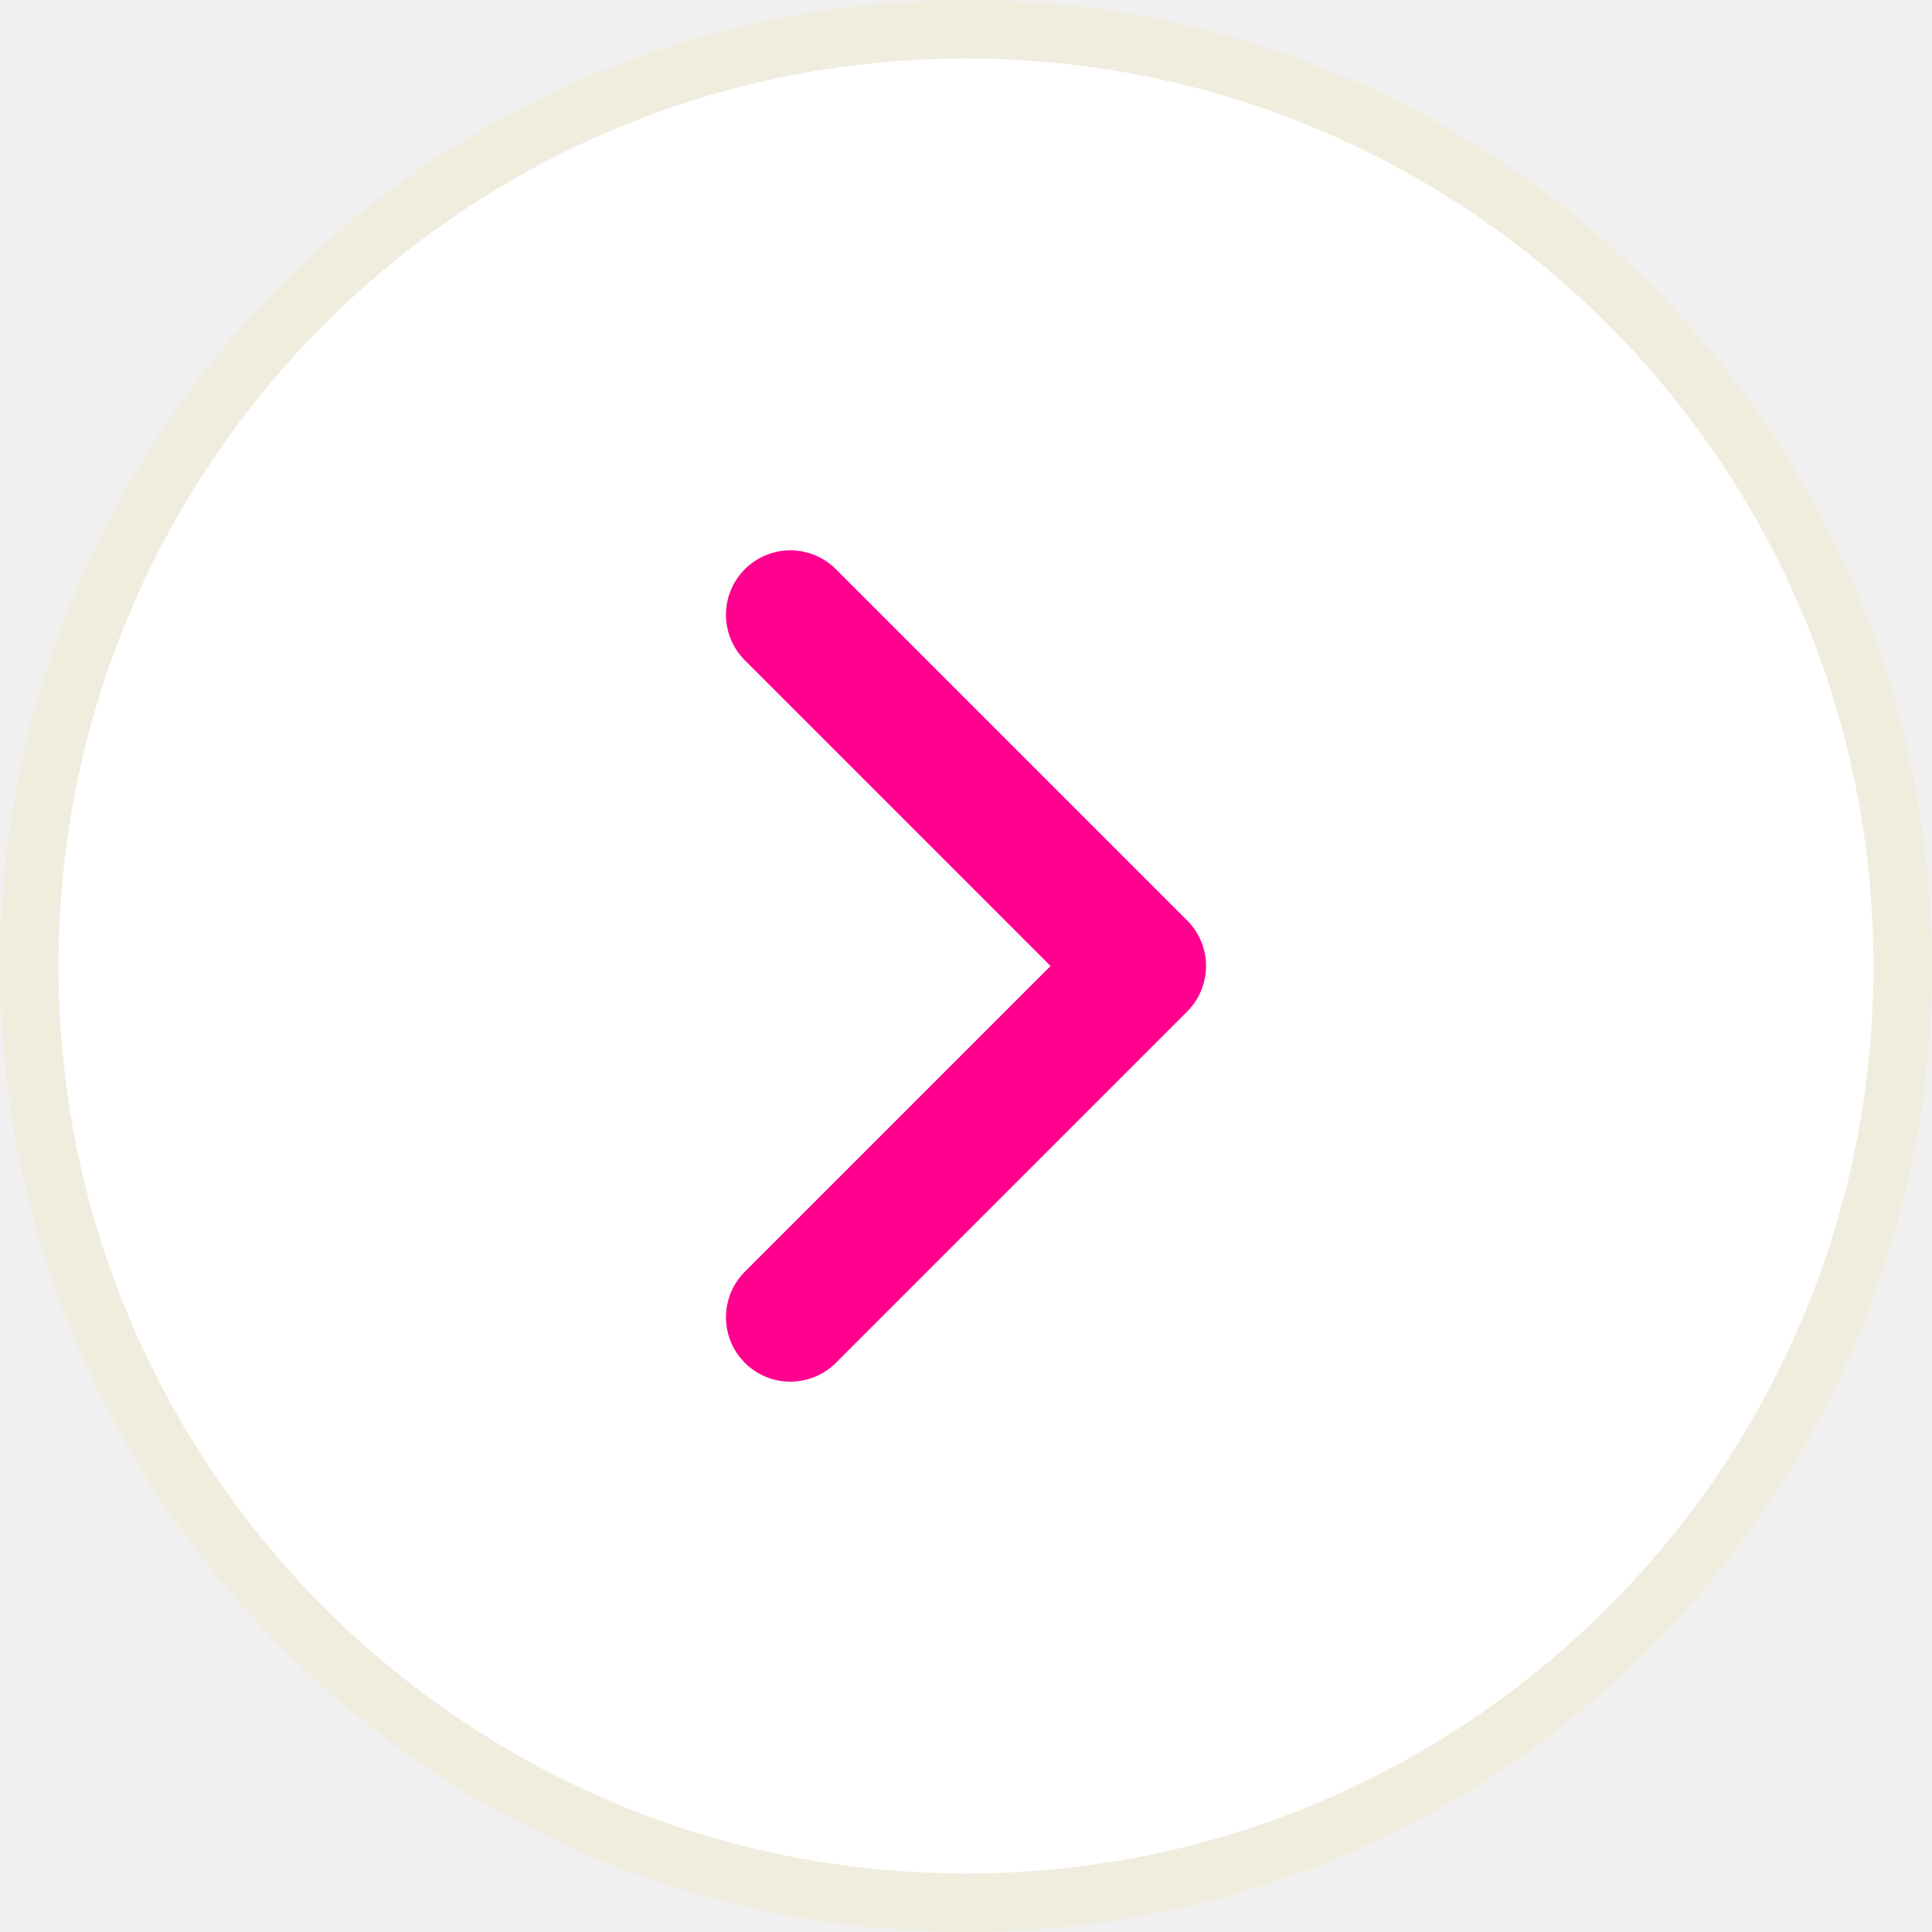
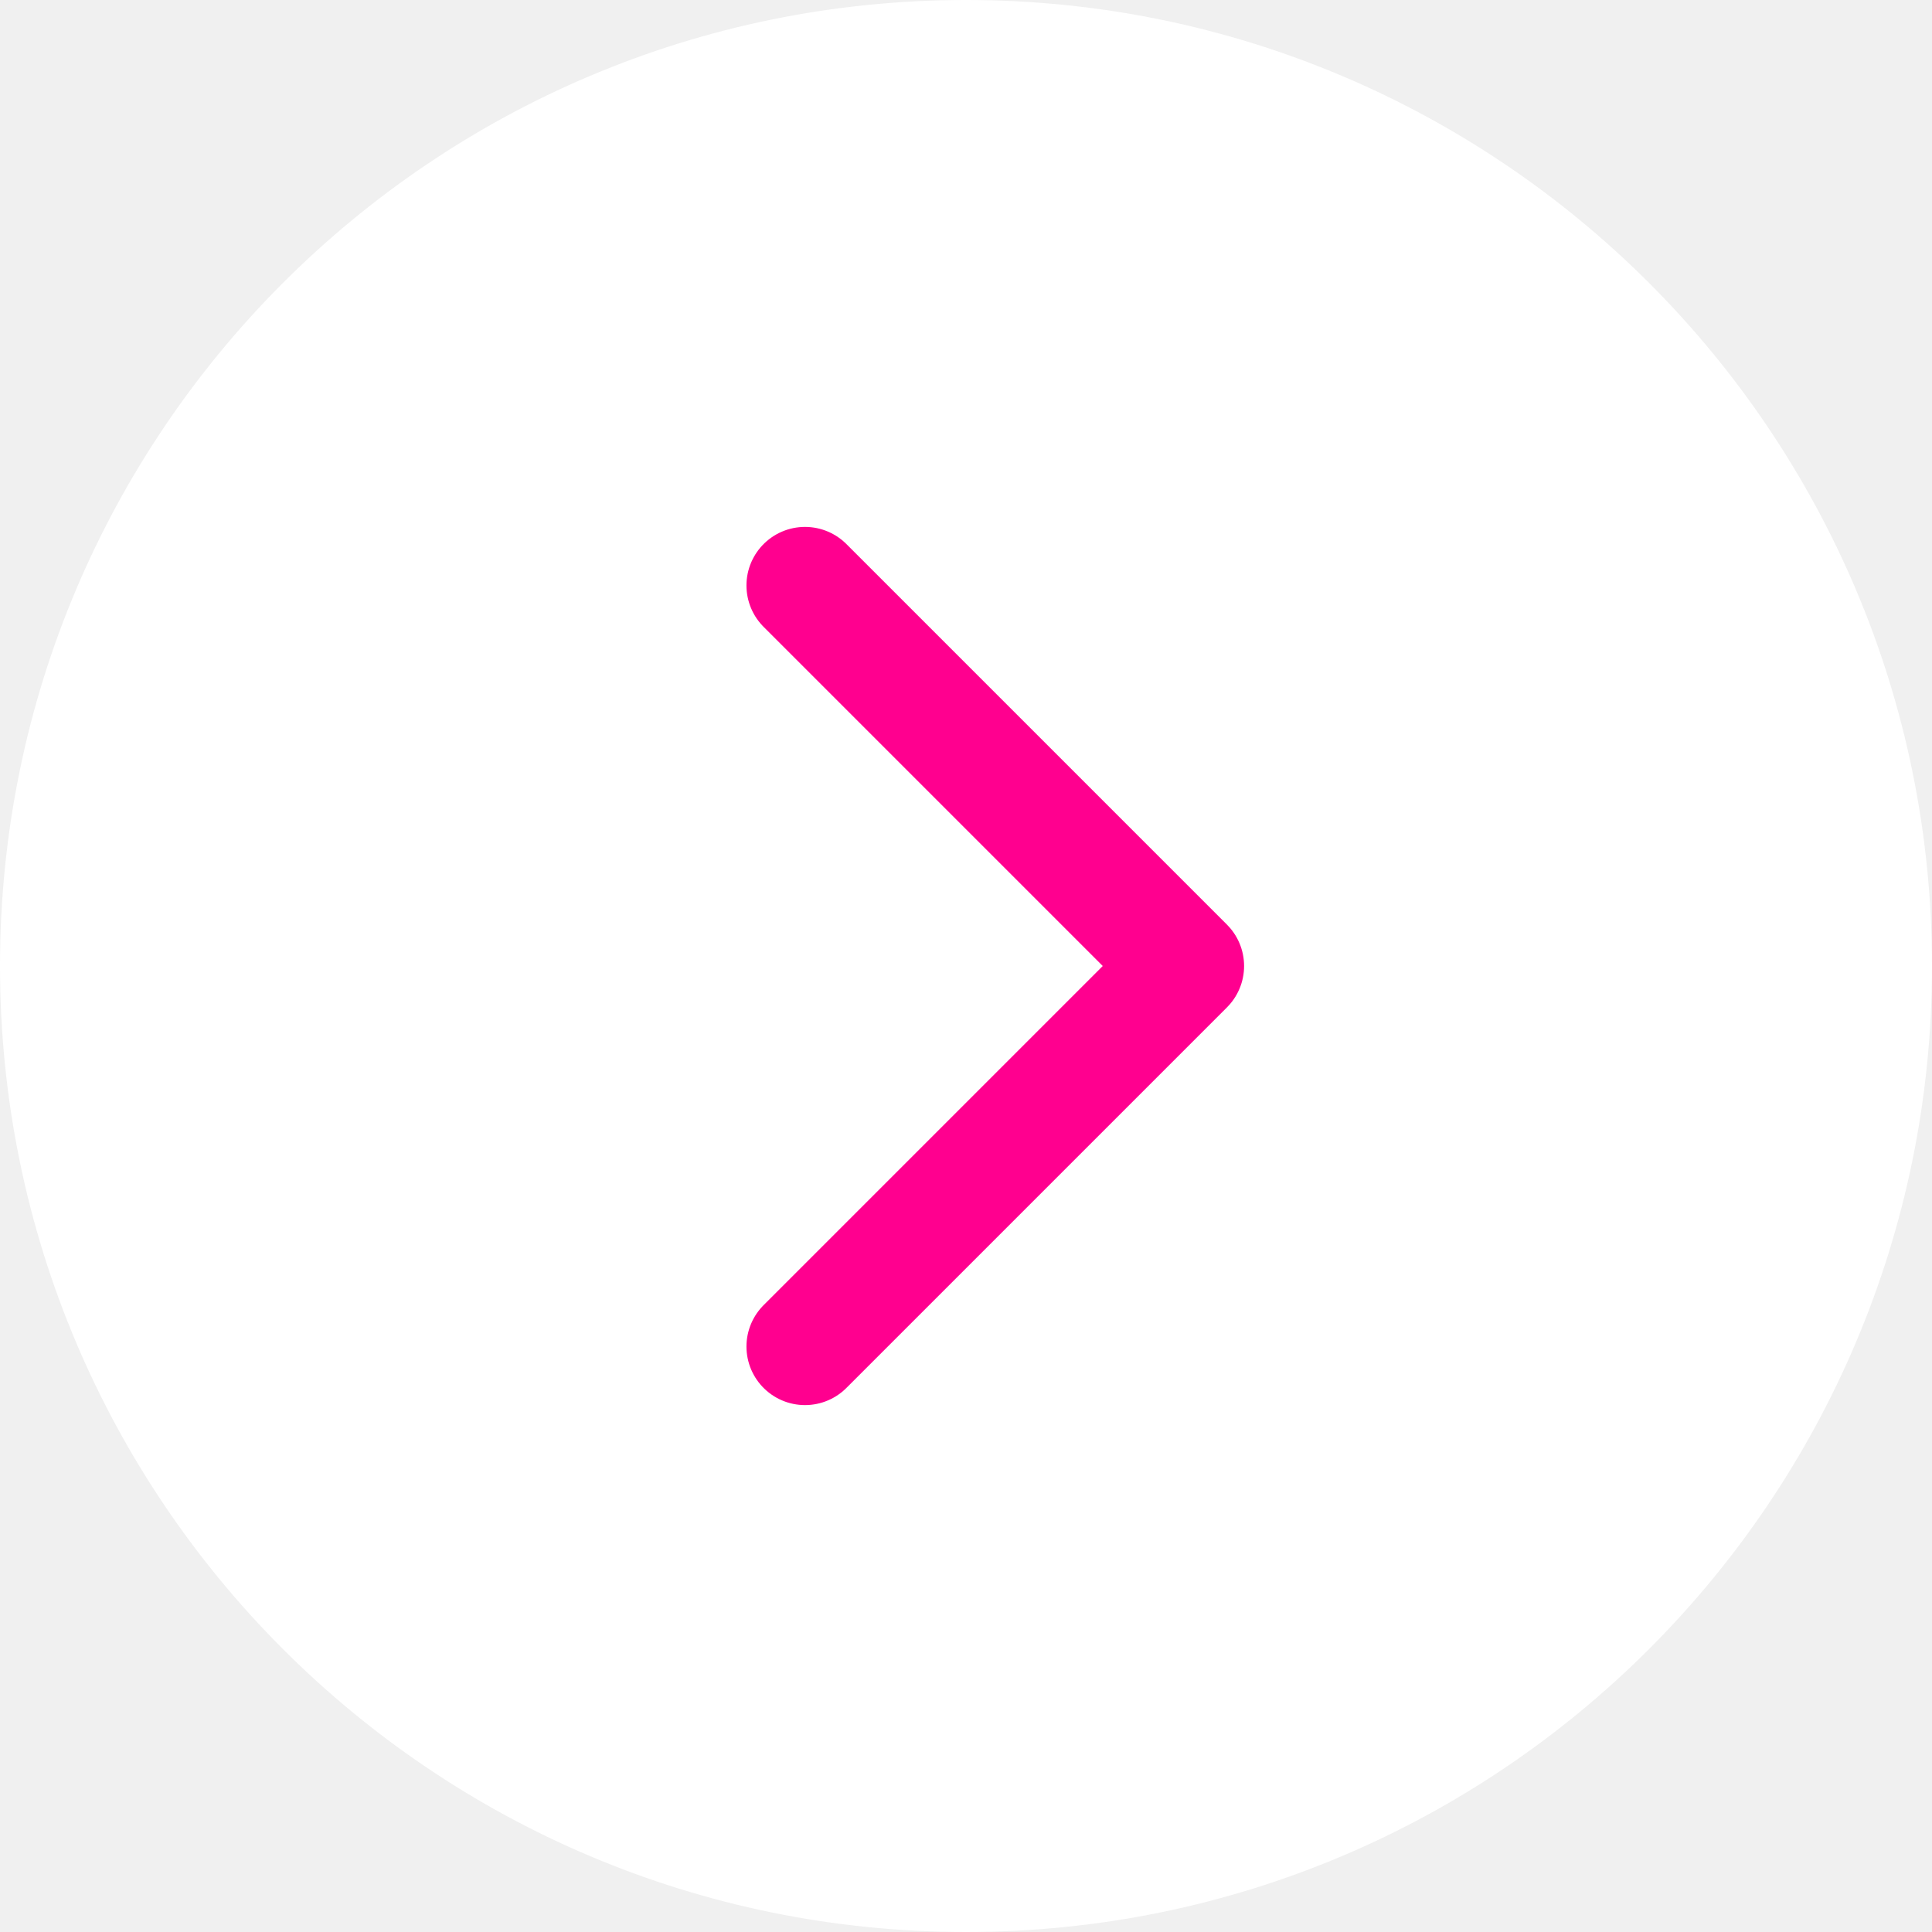
<svg xmlns="http://www.w3.org/2000/svg" width="33" height="33" viewBox="0 0 33 33" fill="none">
-   <circle cx="16.5" cy="16.5" r="16" fill="#FFFFFF" stroke="#F0EDDF" />
-   <path d="M13.5 10.5L19.5 16.5L13.5 22.5" stroke="#FF008F" stroke-width="2.2" stroke-linecap="round" stroke-linejoin="round" />
+   <circle cx="16.5" cy="16.5" r="16.5" fill="#FFFFFF" />
+   <path d="M13.75 10L20.25 16.5L13.75 23" stroke="#FF008F" stroke-width="2" stroke-linecap="round" stroke-linejoin="round" />
</svg>
